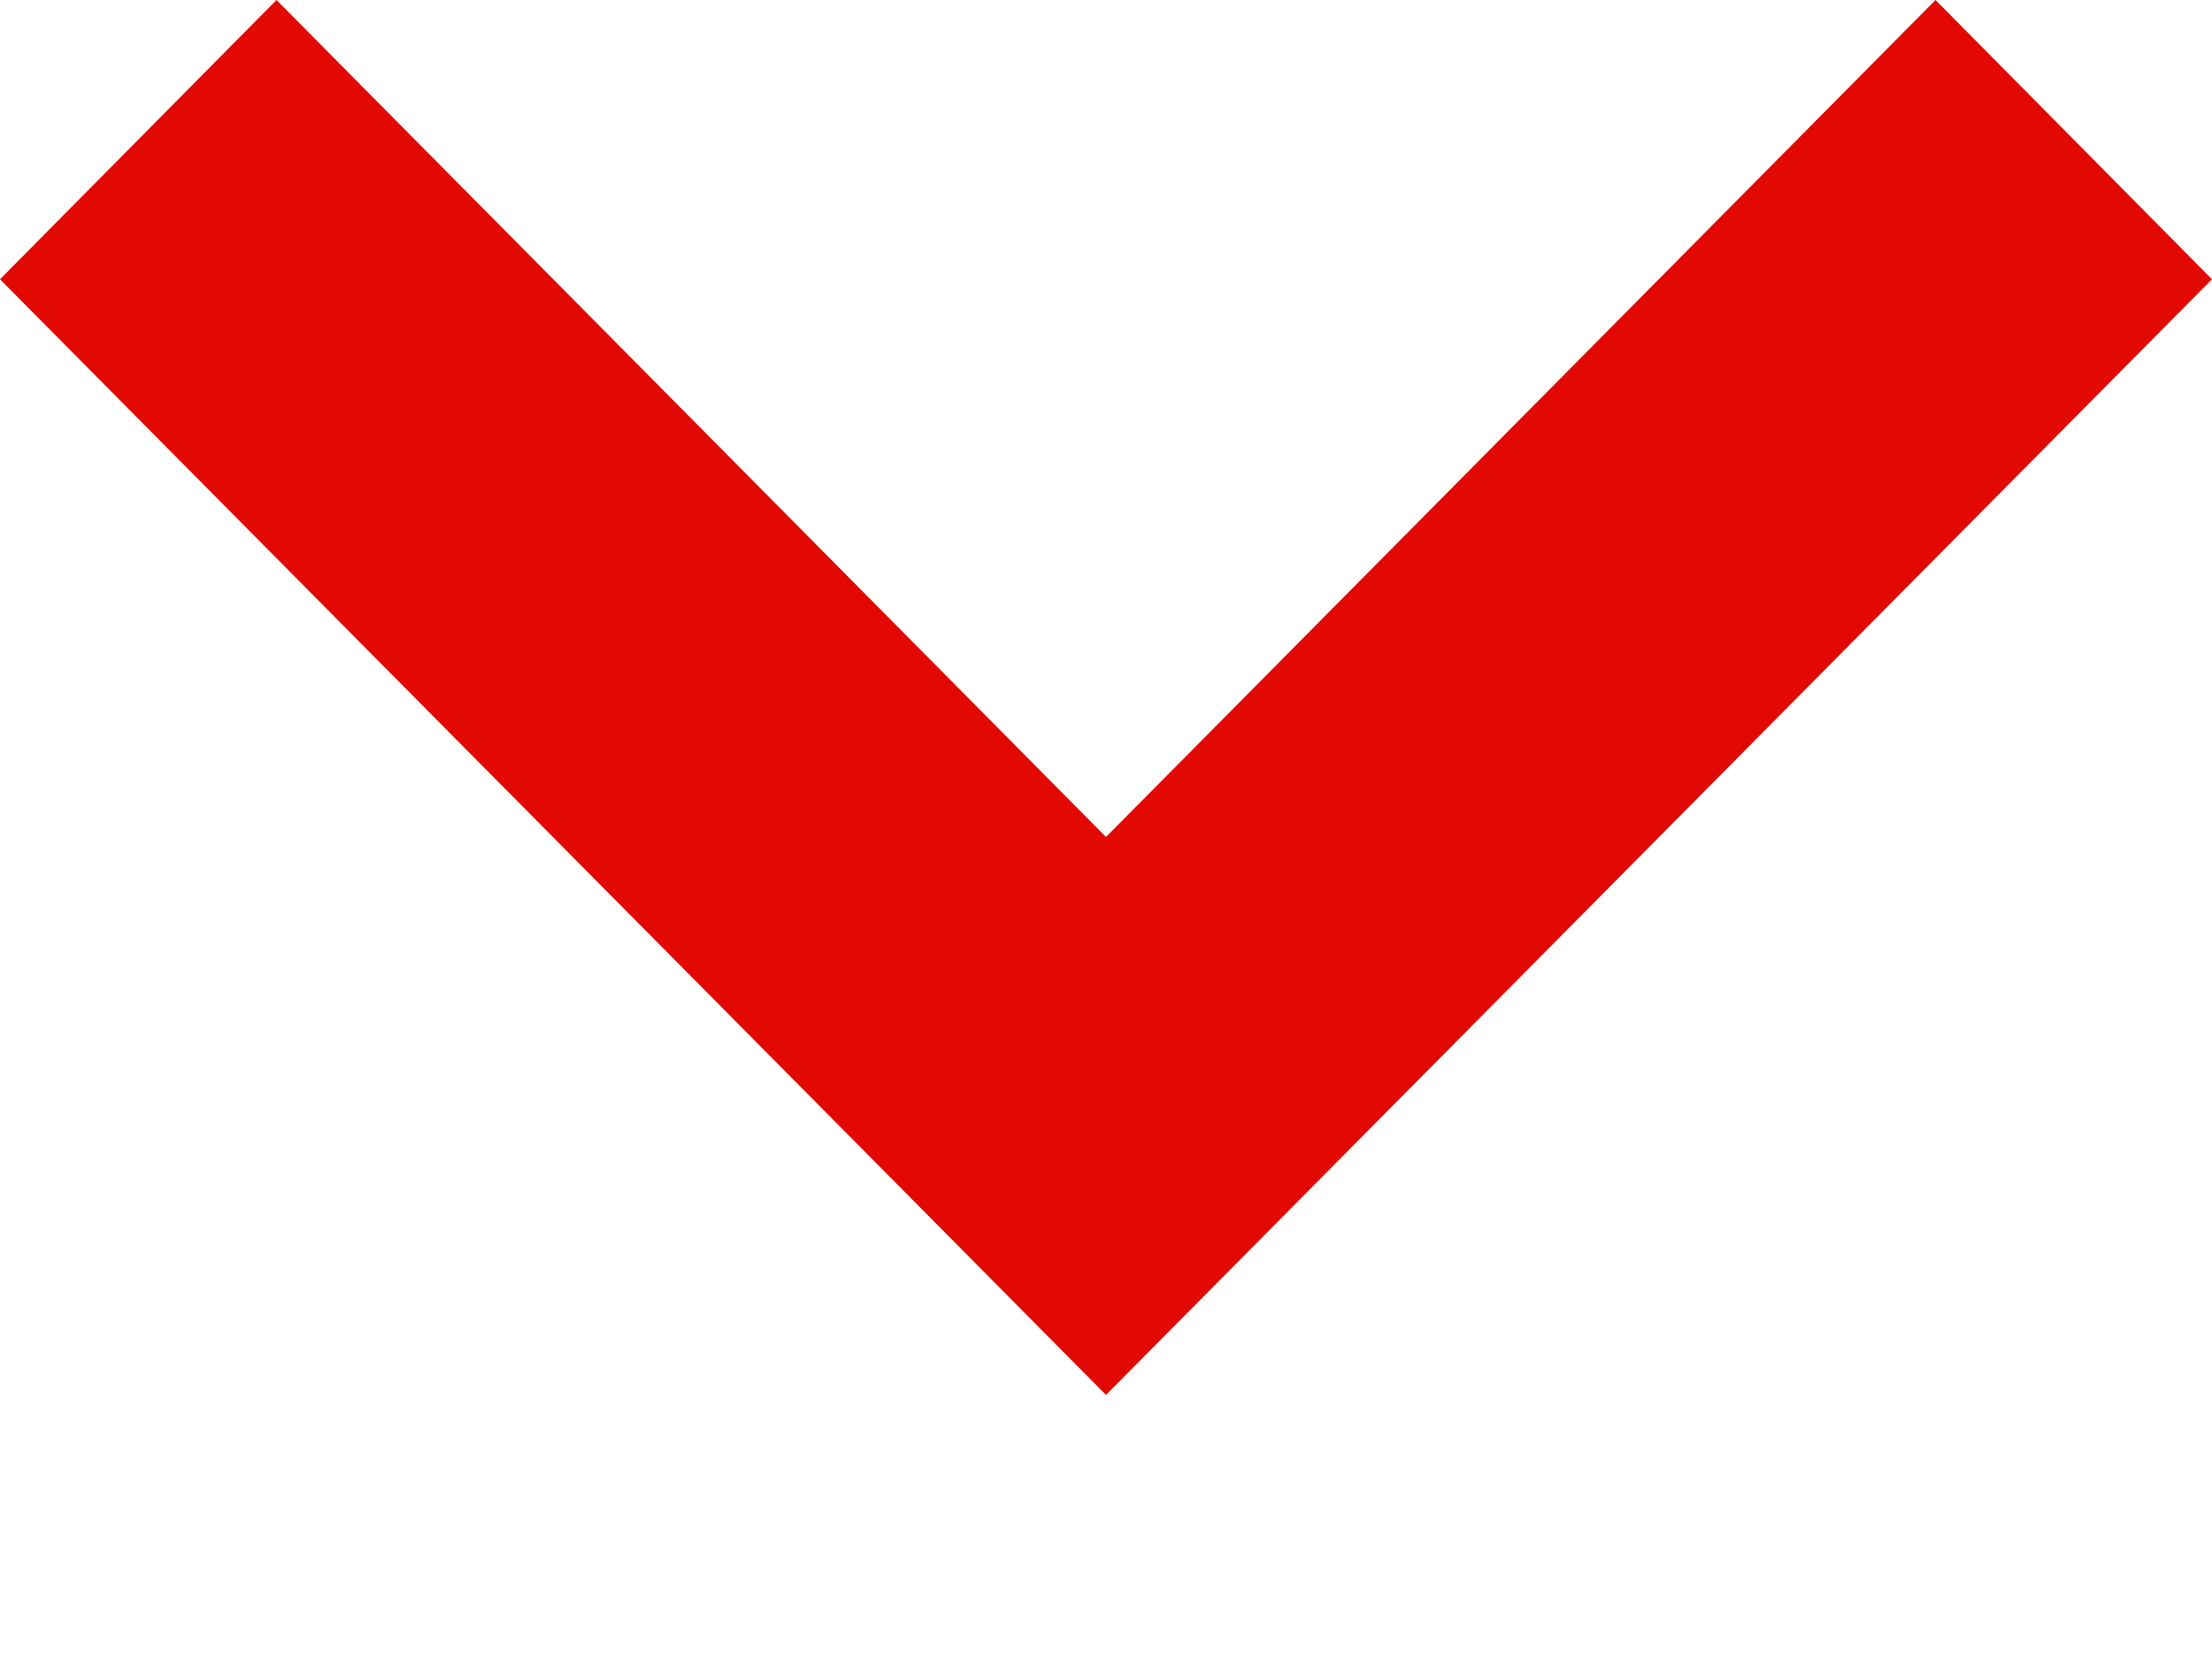
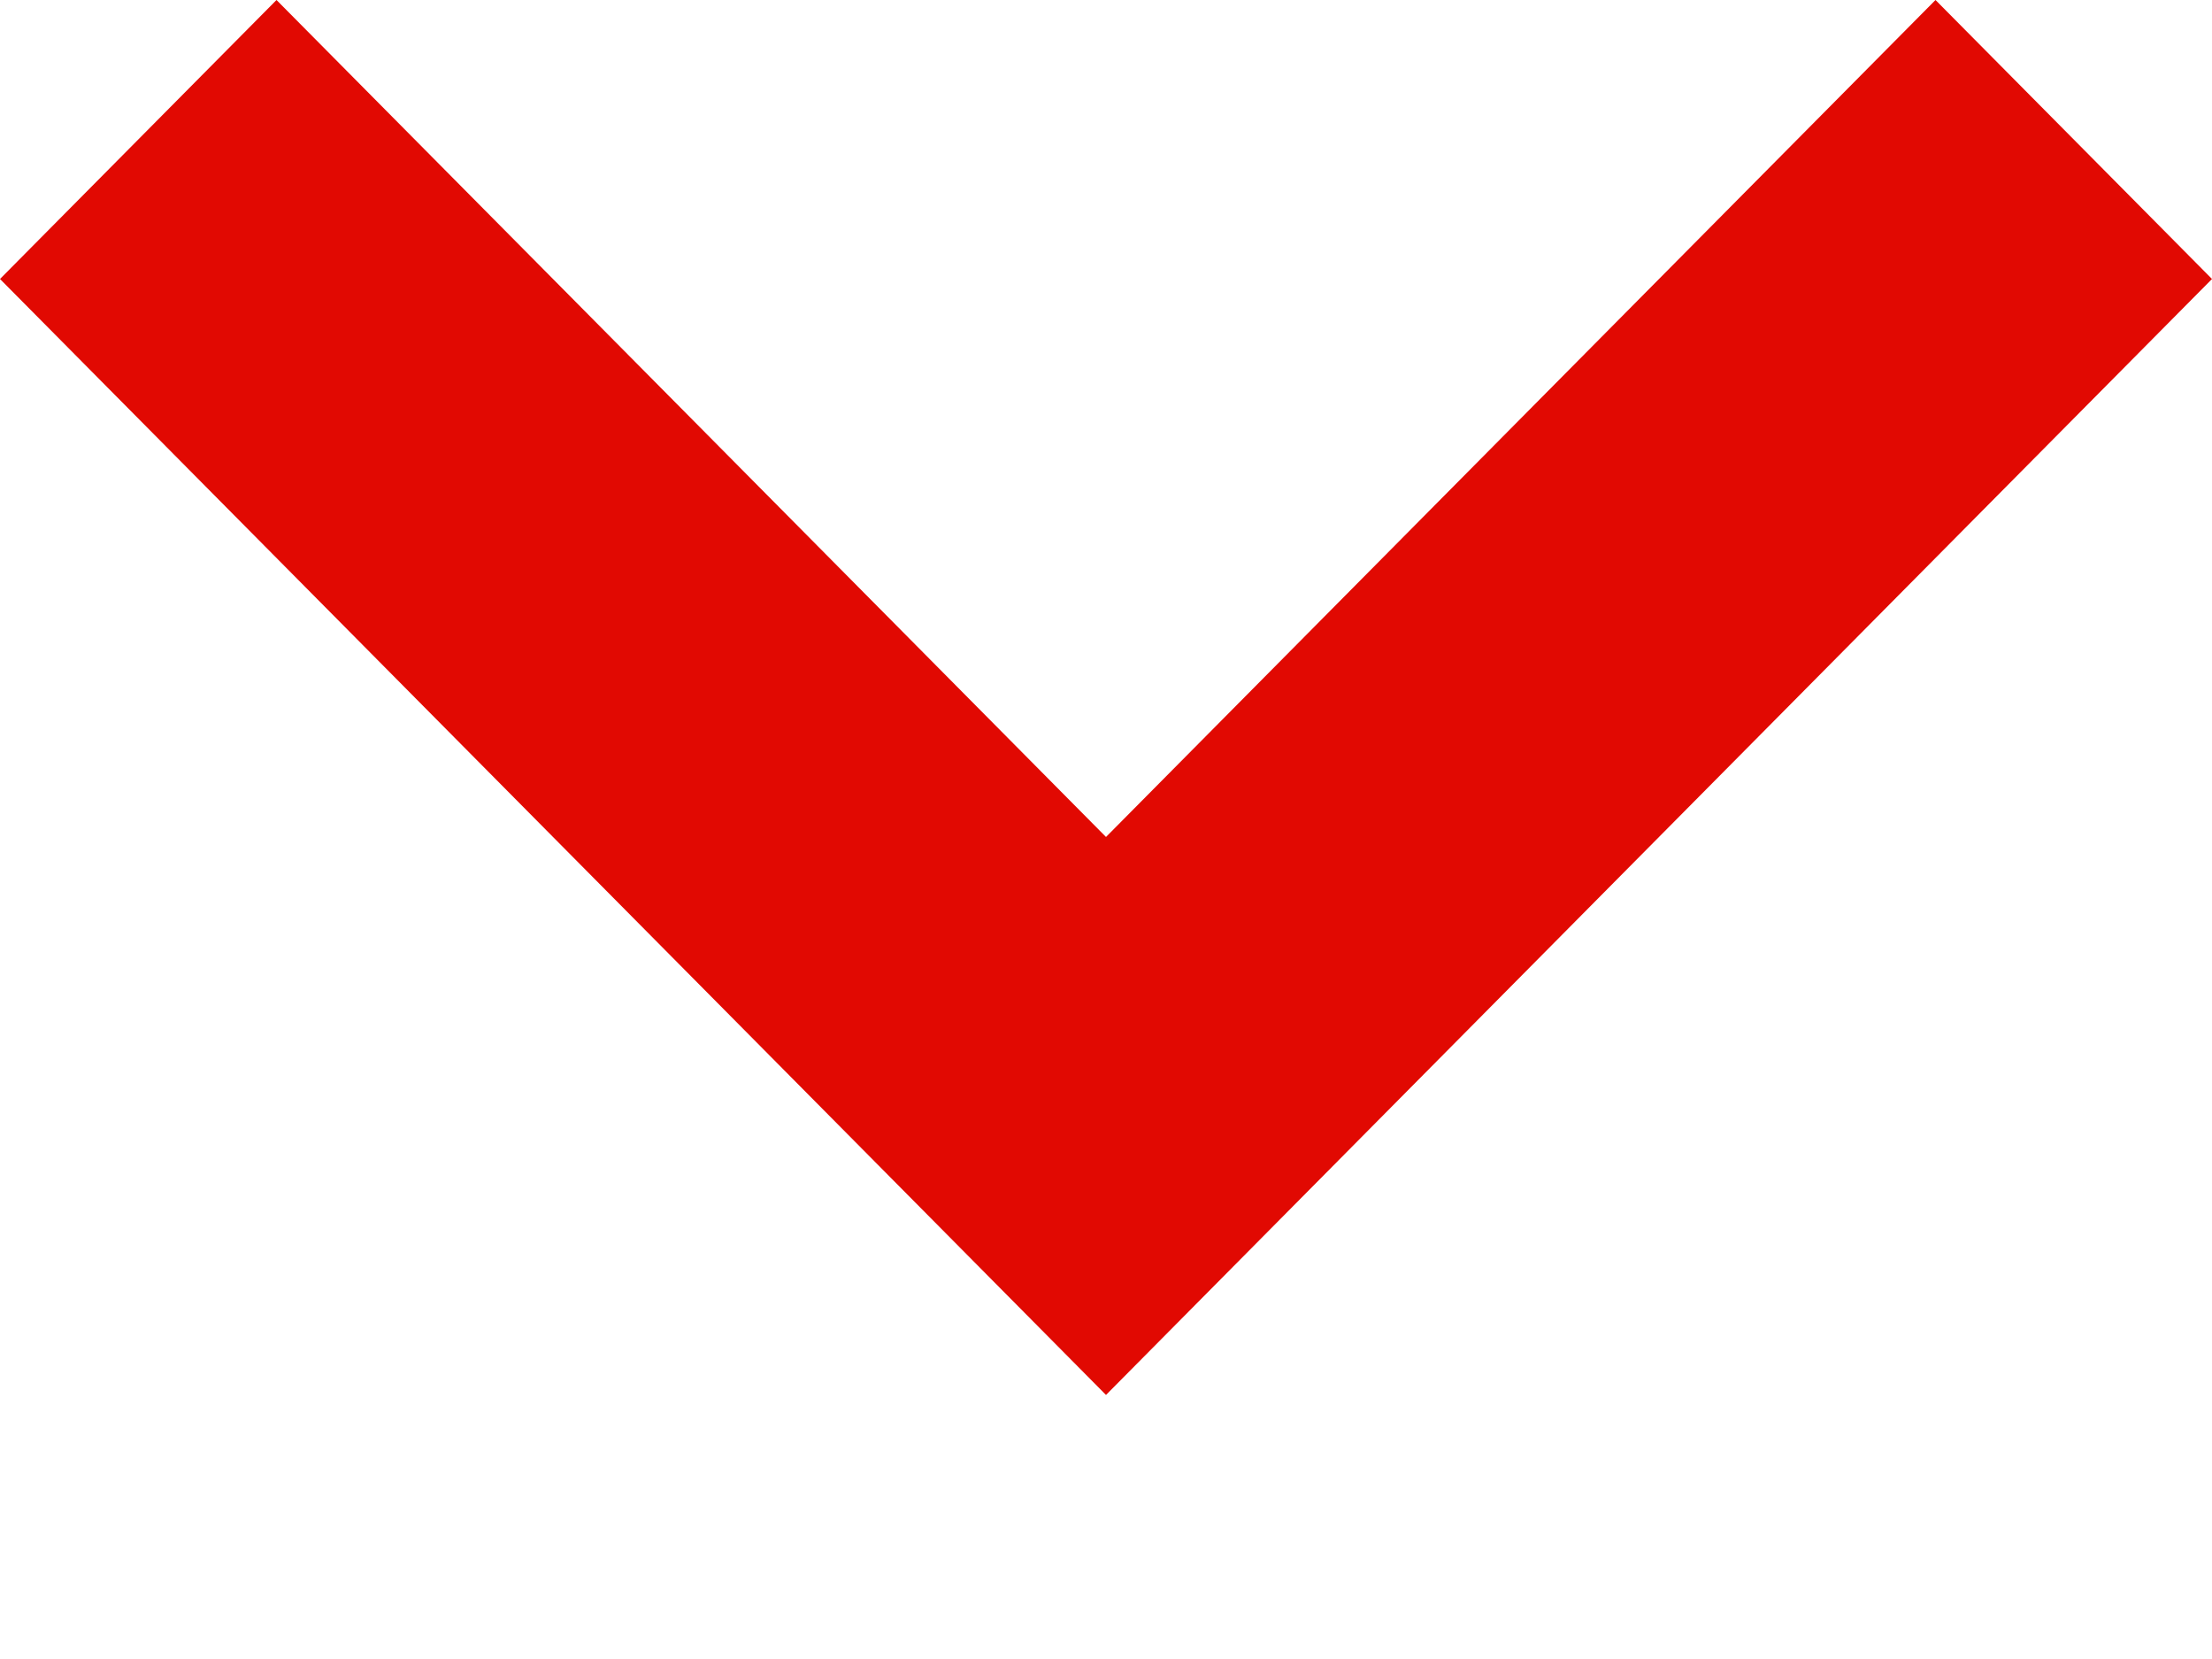
<svg xmlns="http://www.w3.org/2000/svg" width="8" height="6" viewBox="0 0 8 6" fill="none">
-   <path fill-rule="evenodd" clip-rule="evenodd" d="M1 0l3 3.027L7 0l1 1.01-4 4.035L0 1.01 1 0z" fill="#E10902" />
+   <path fill-rule="evenodd" clip-rule="evenodd" d="M1 0L4 3.027L7 0L8 1.009L4 5.045L0 1.009L1 0Z" fill="#E10902" />
</svg>
